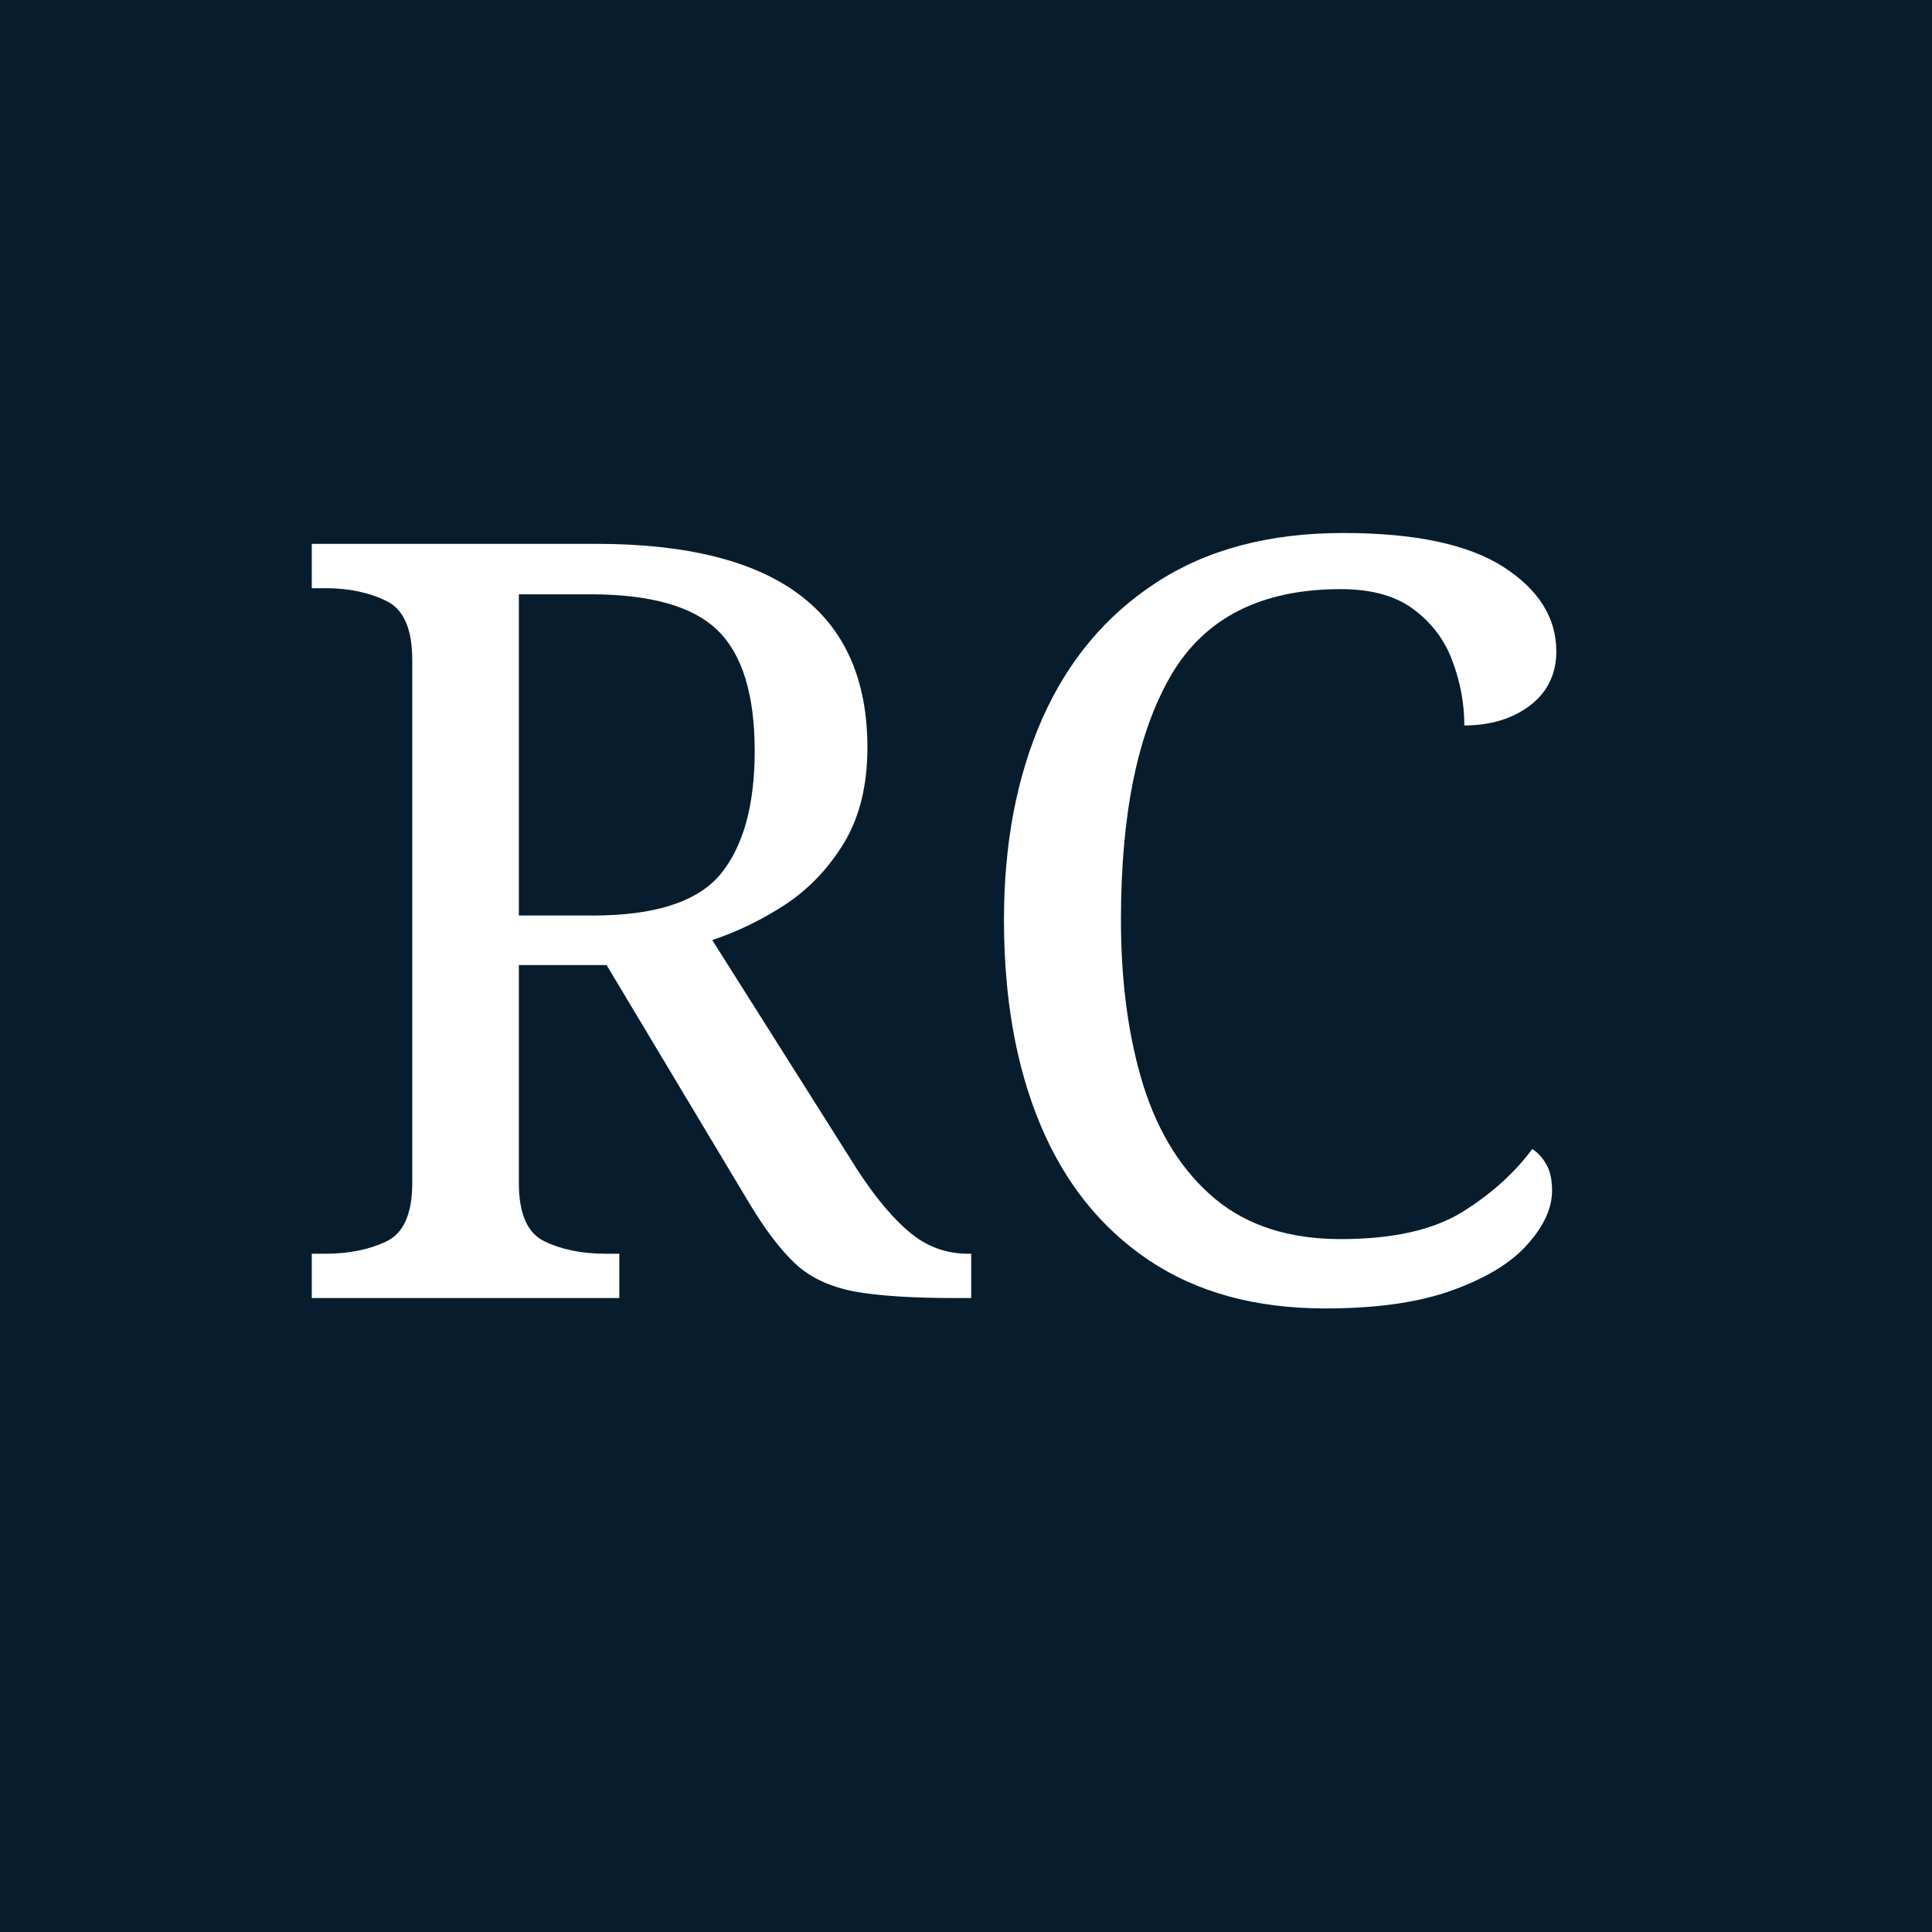
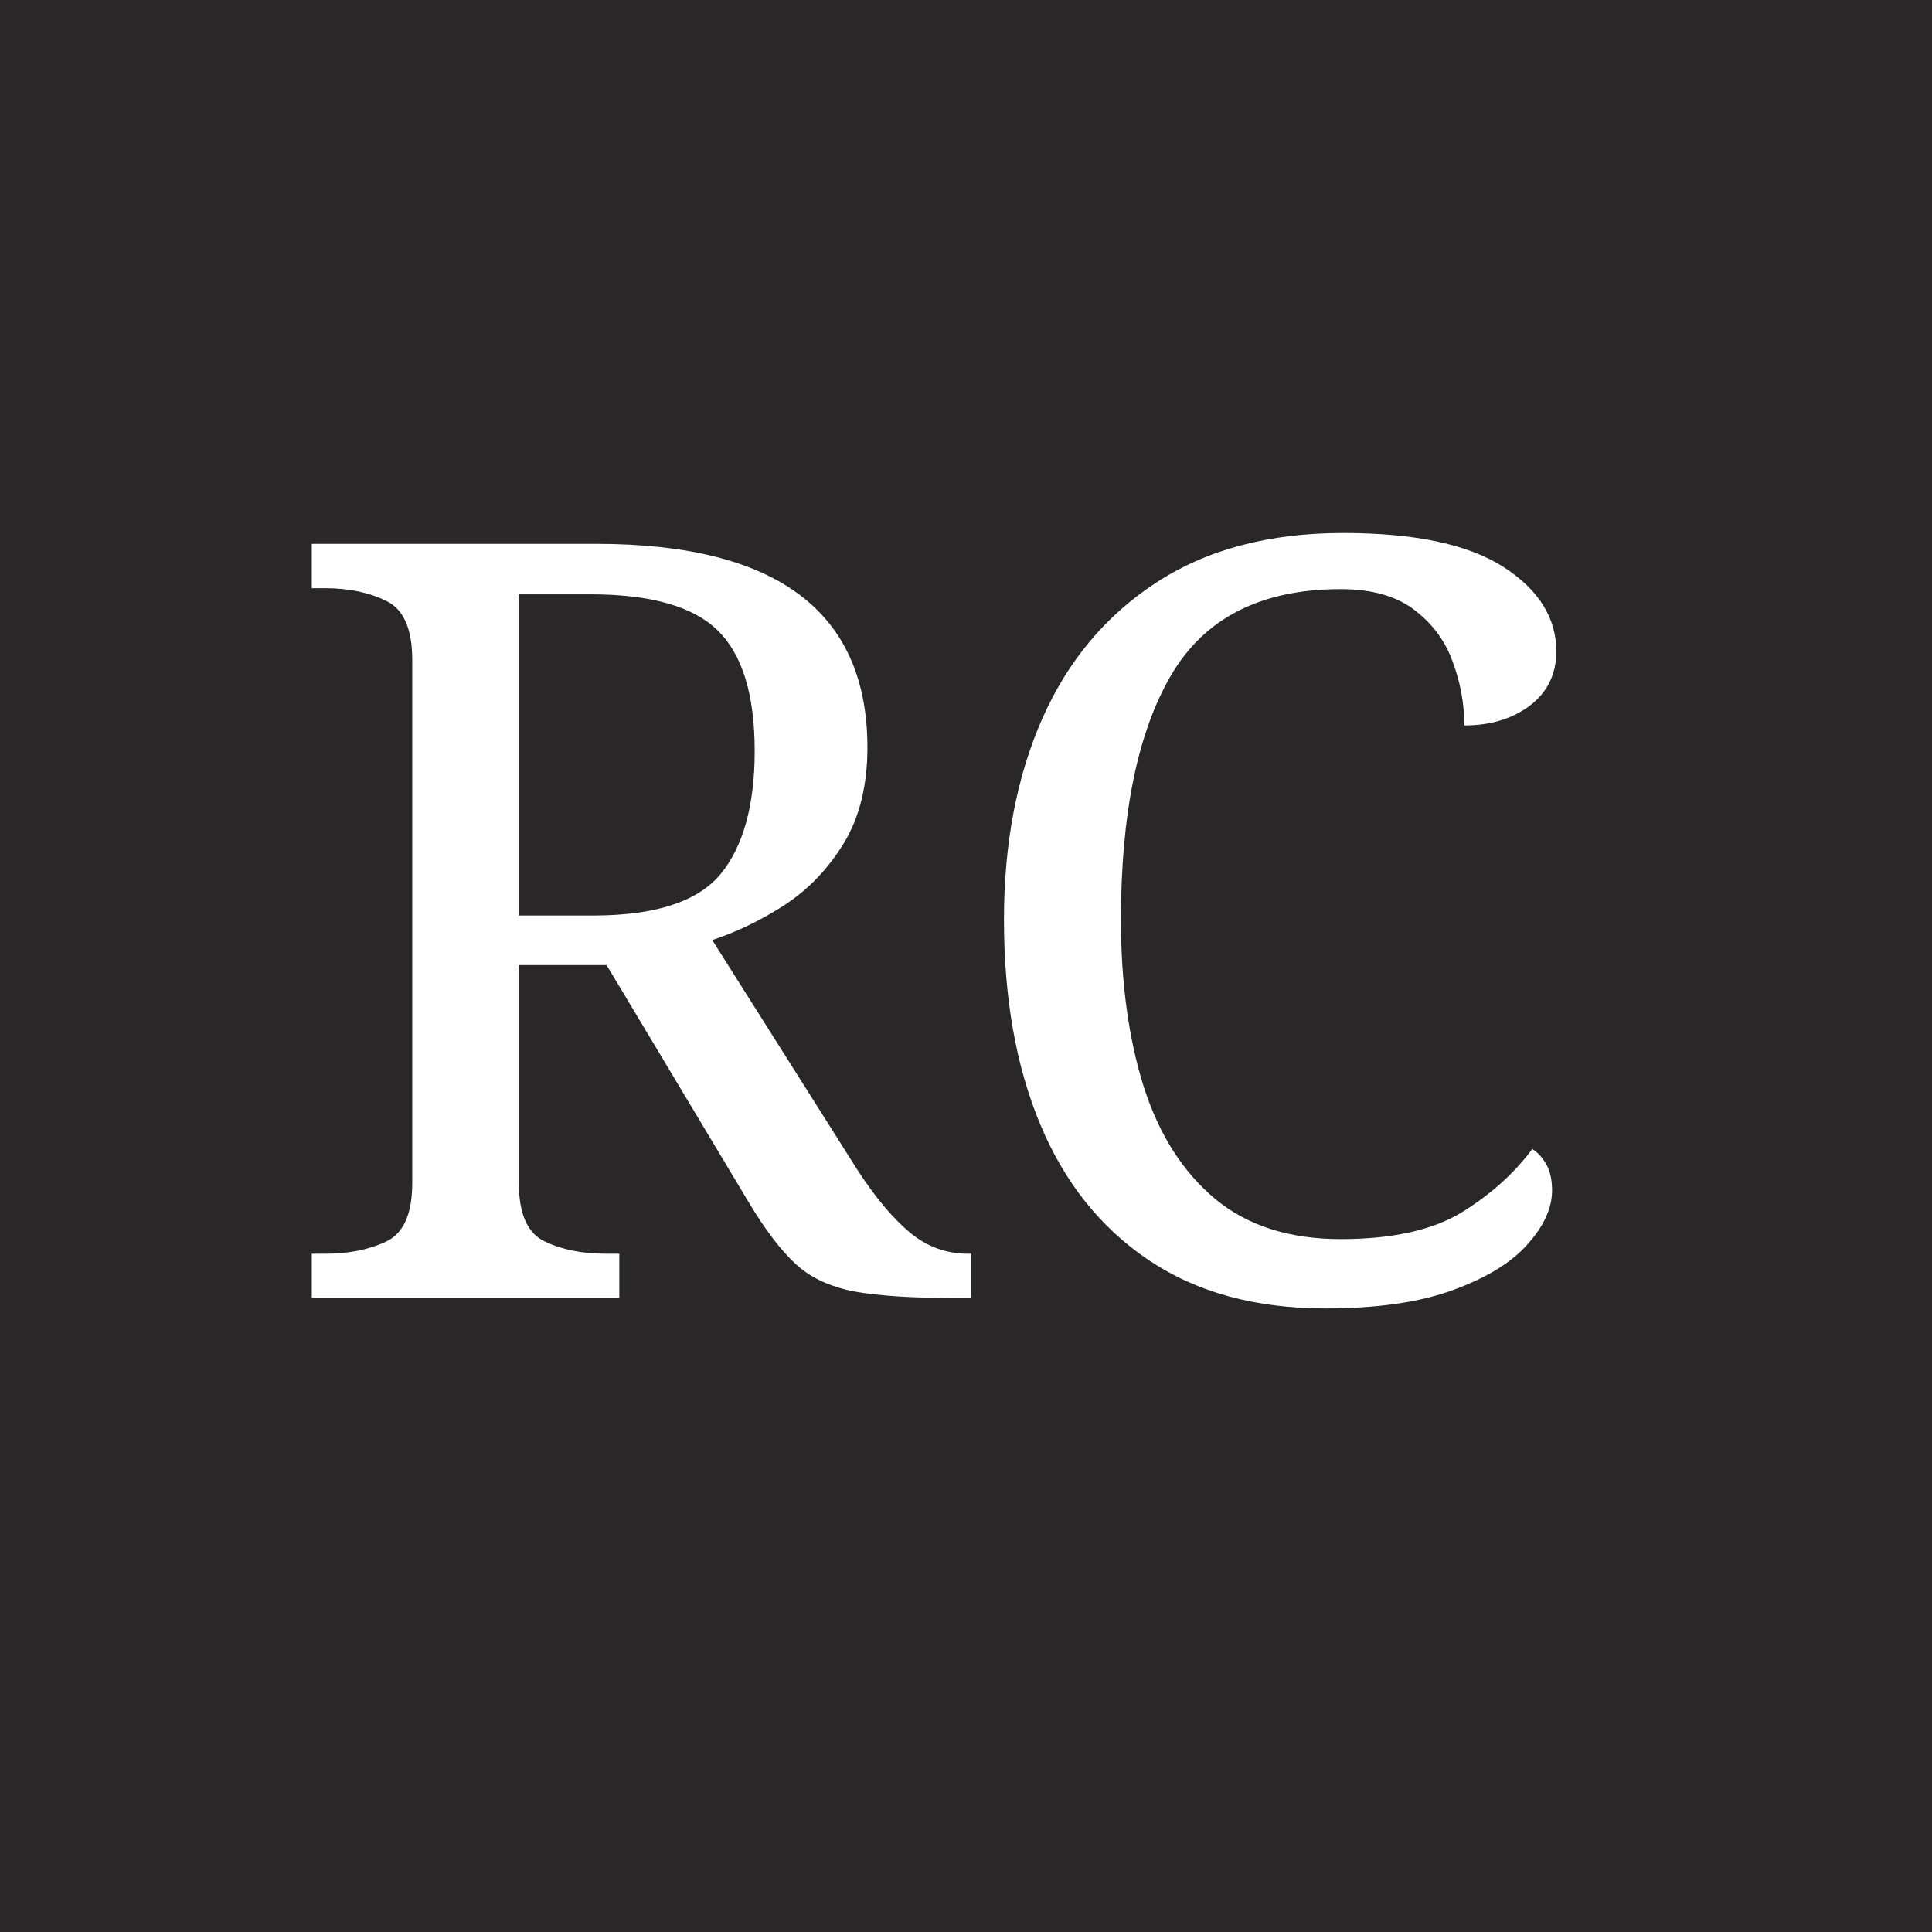
<svg xmlns="http://www.w3.org/2000/svg" viewBox="0 0 64 64">
-   <rect width="64" height="64" fill="#071d2d" />
+   <rect width="64" height="64" fill="#292728" />
  <text x="9" y="43" fill="white" font-family="Georgia,serif" font-size="35">RC</text>
</svg>
